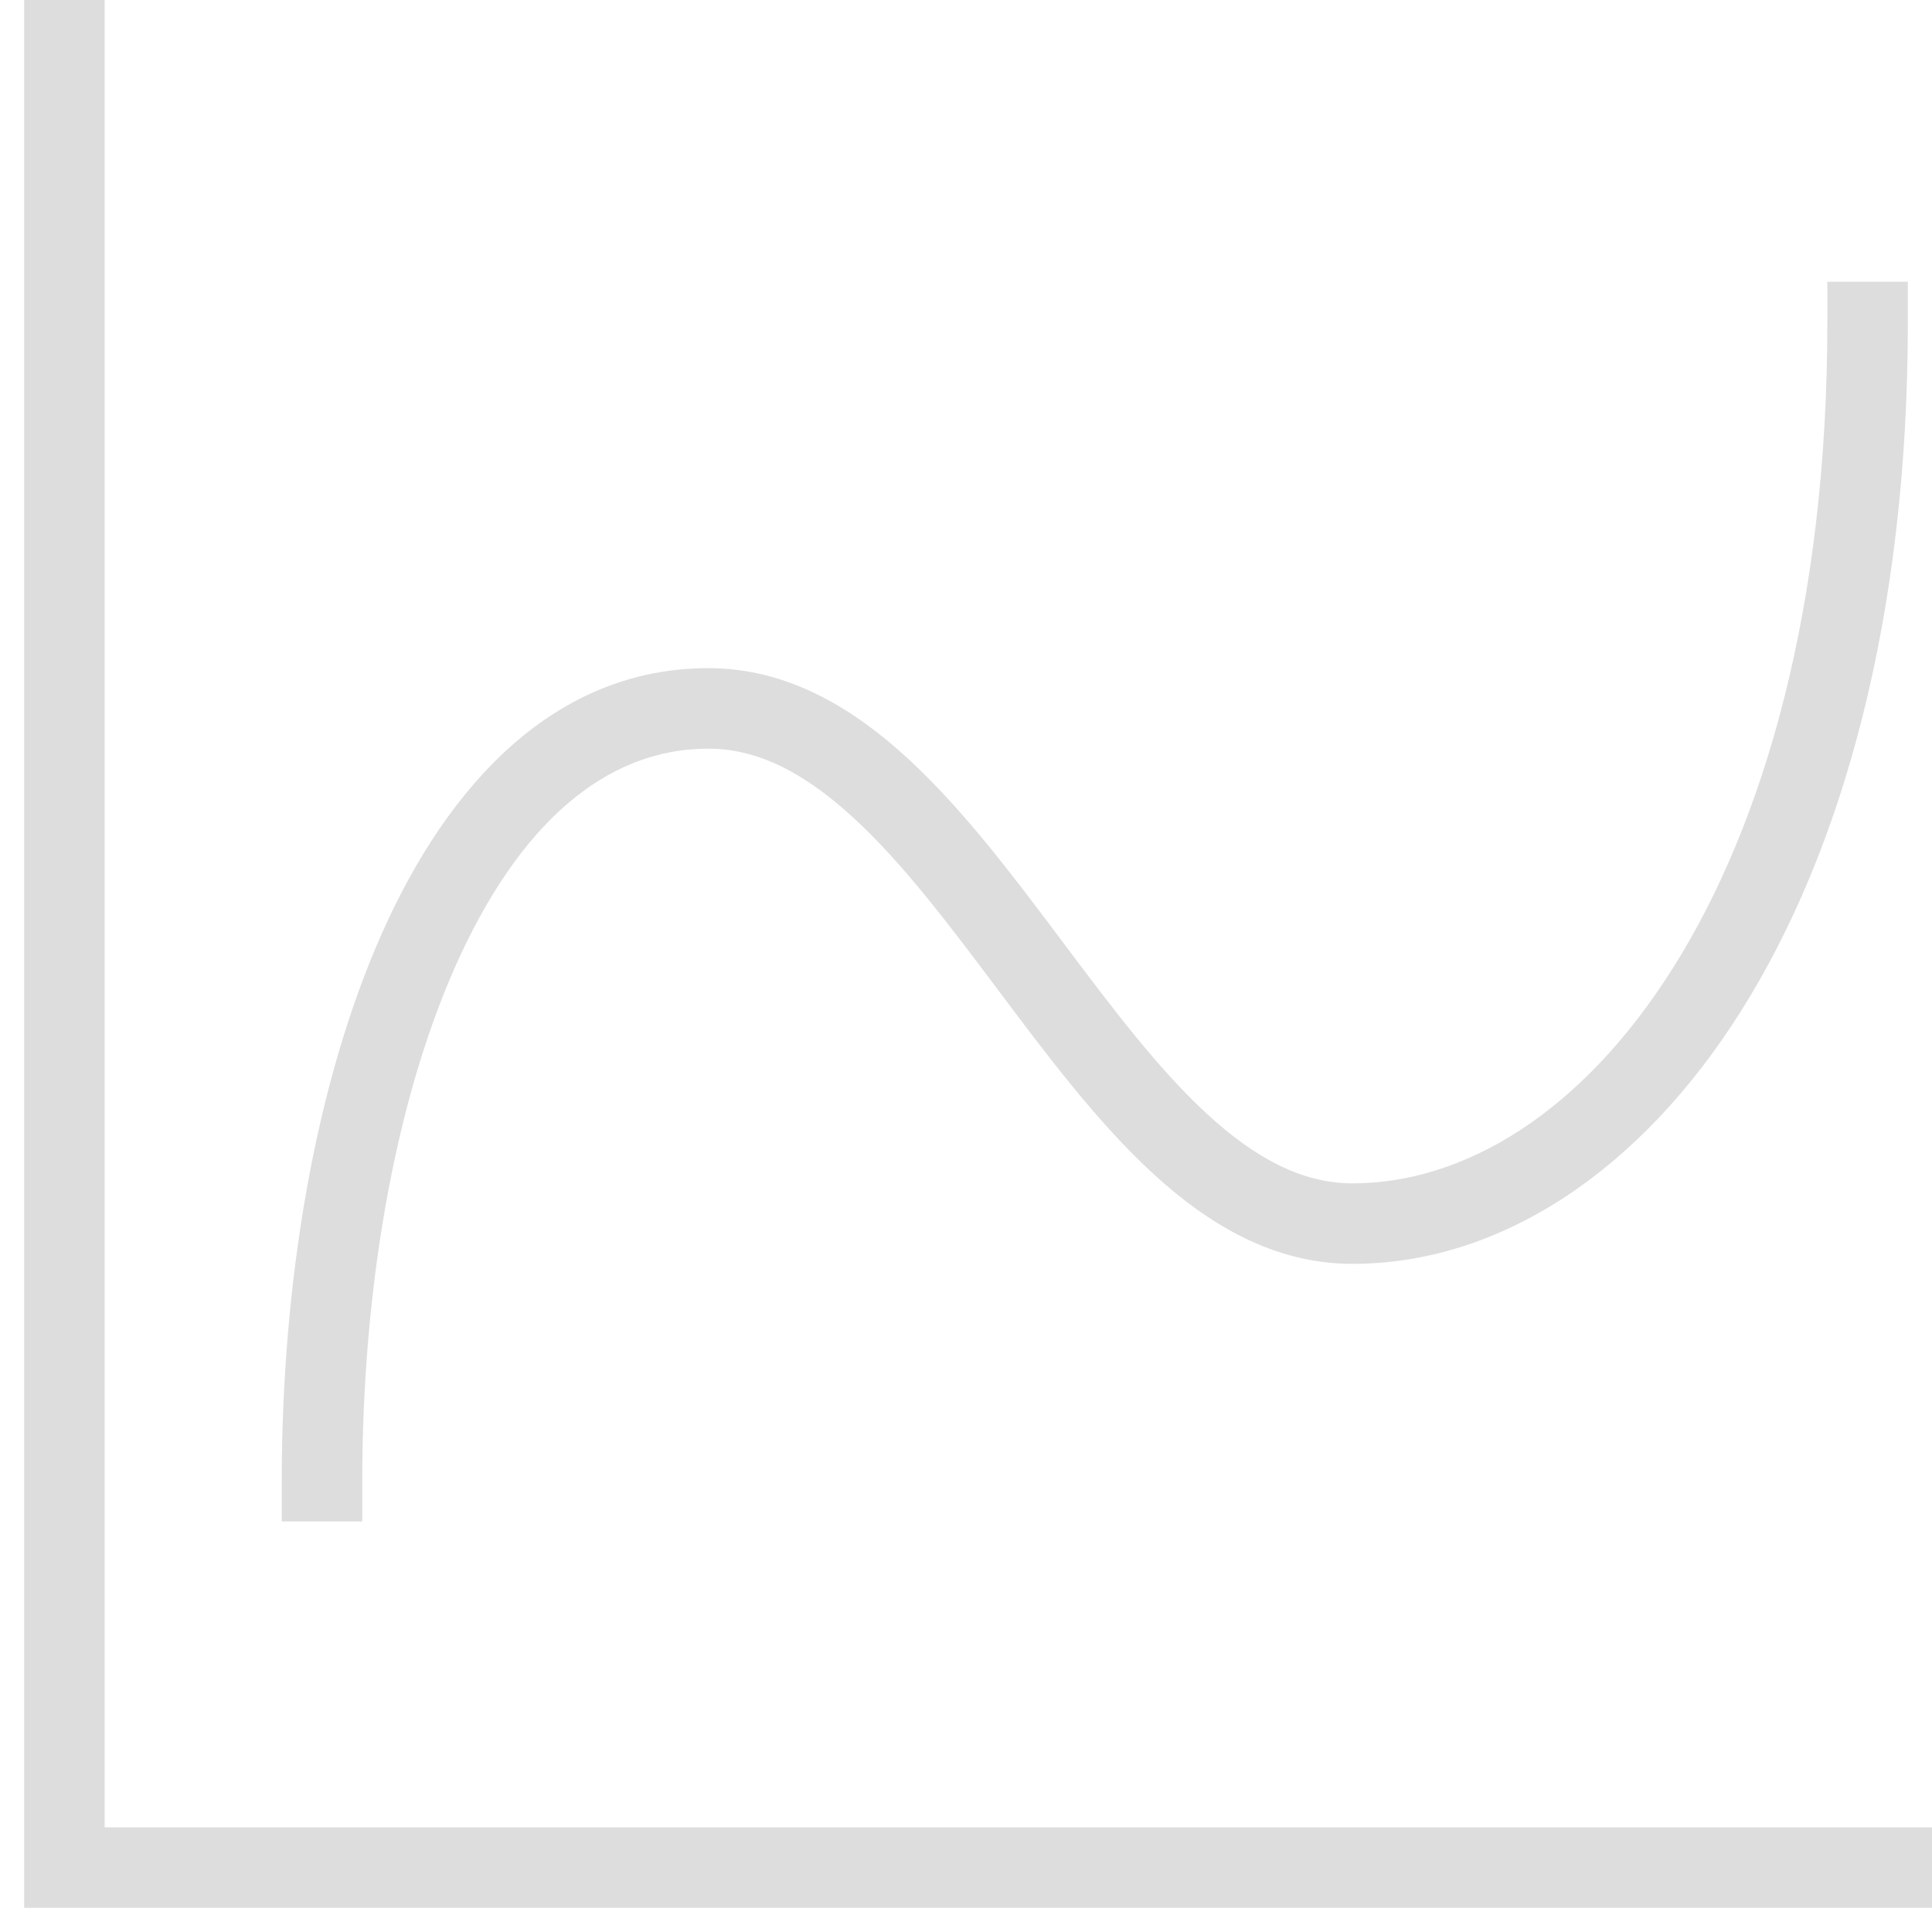
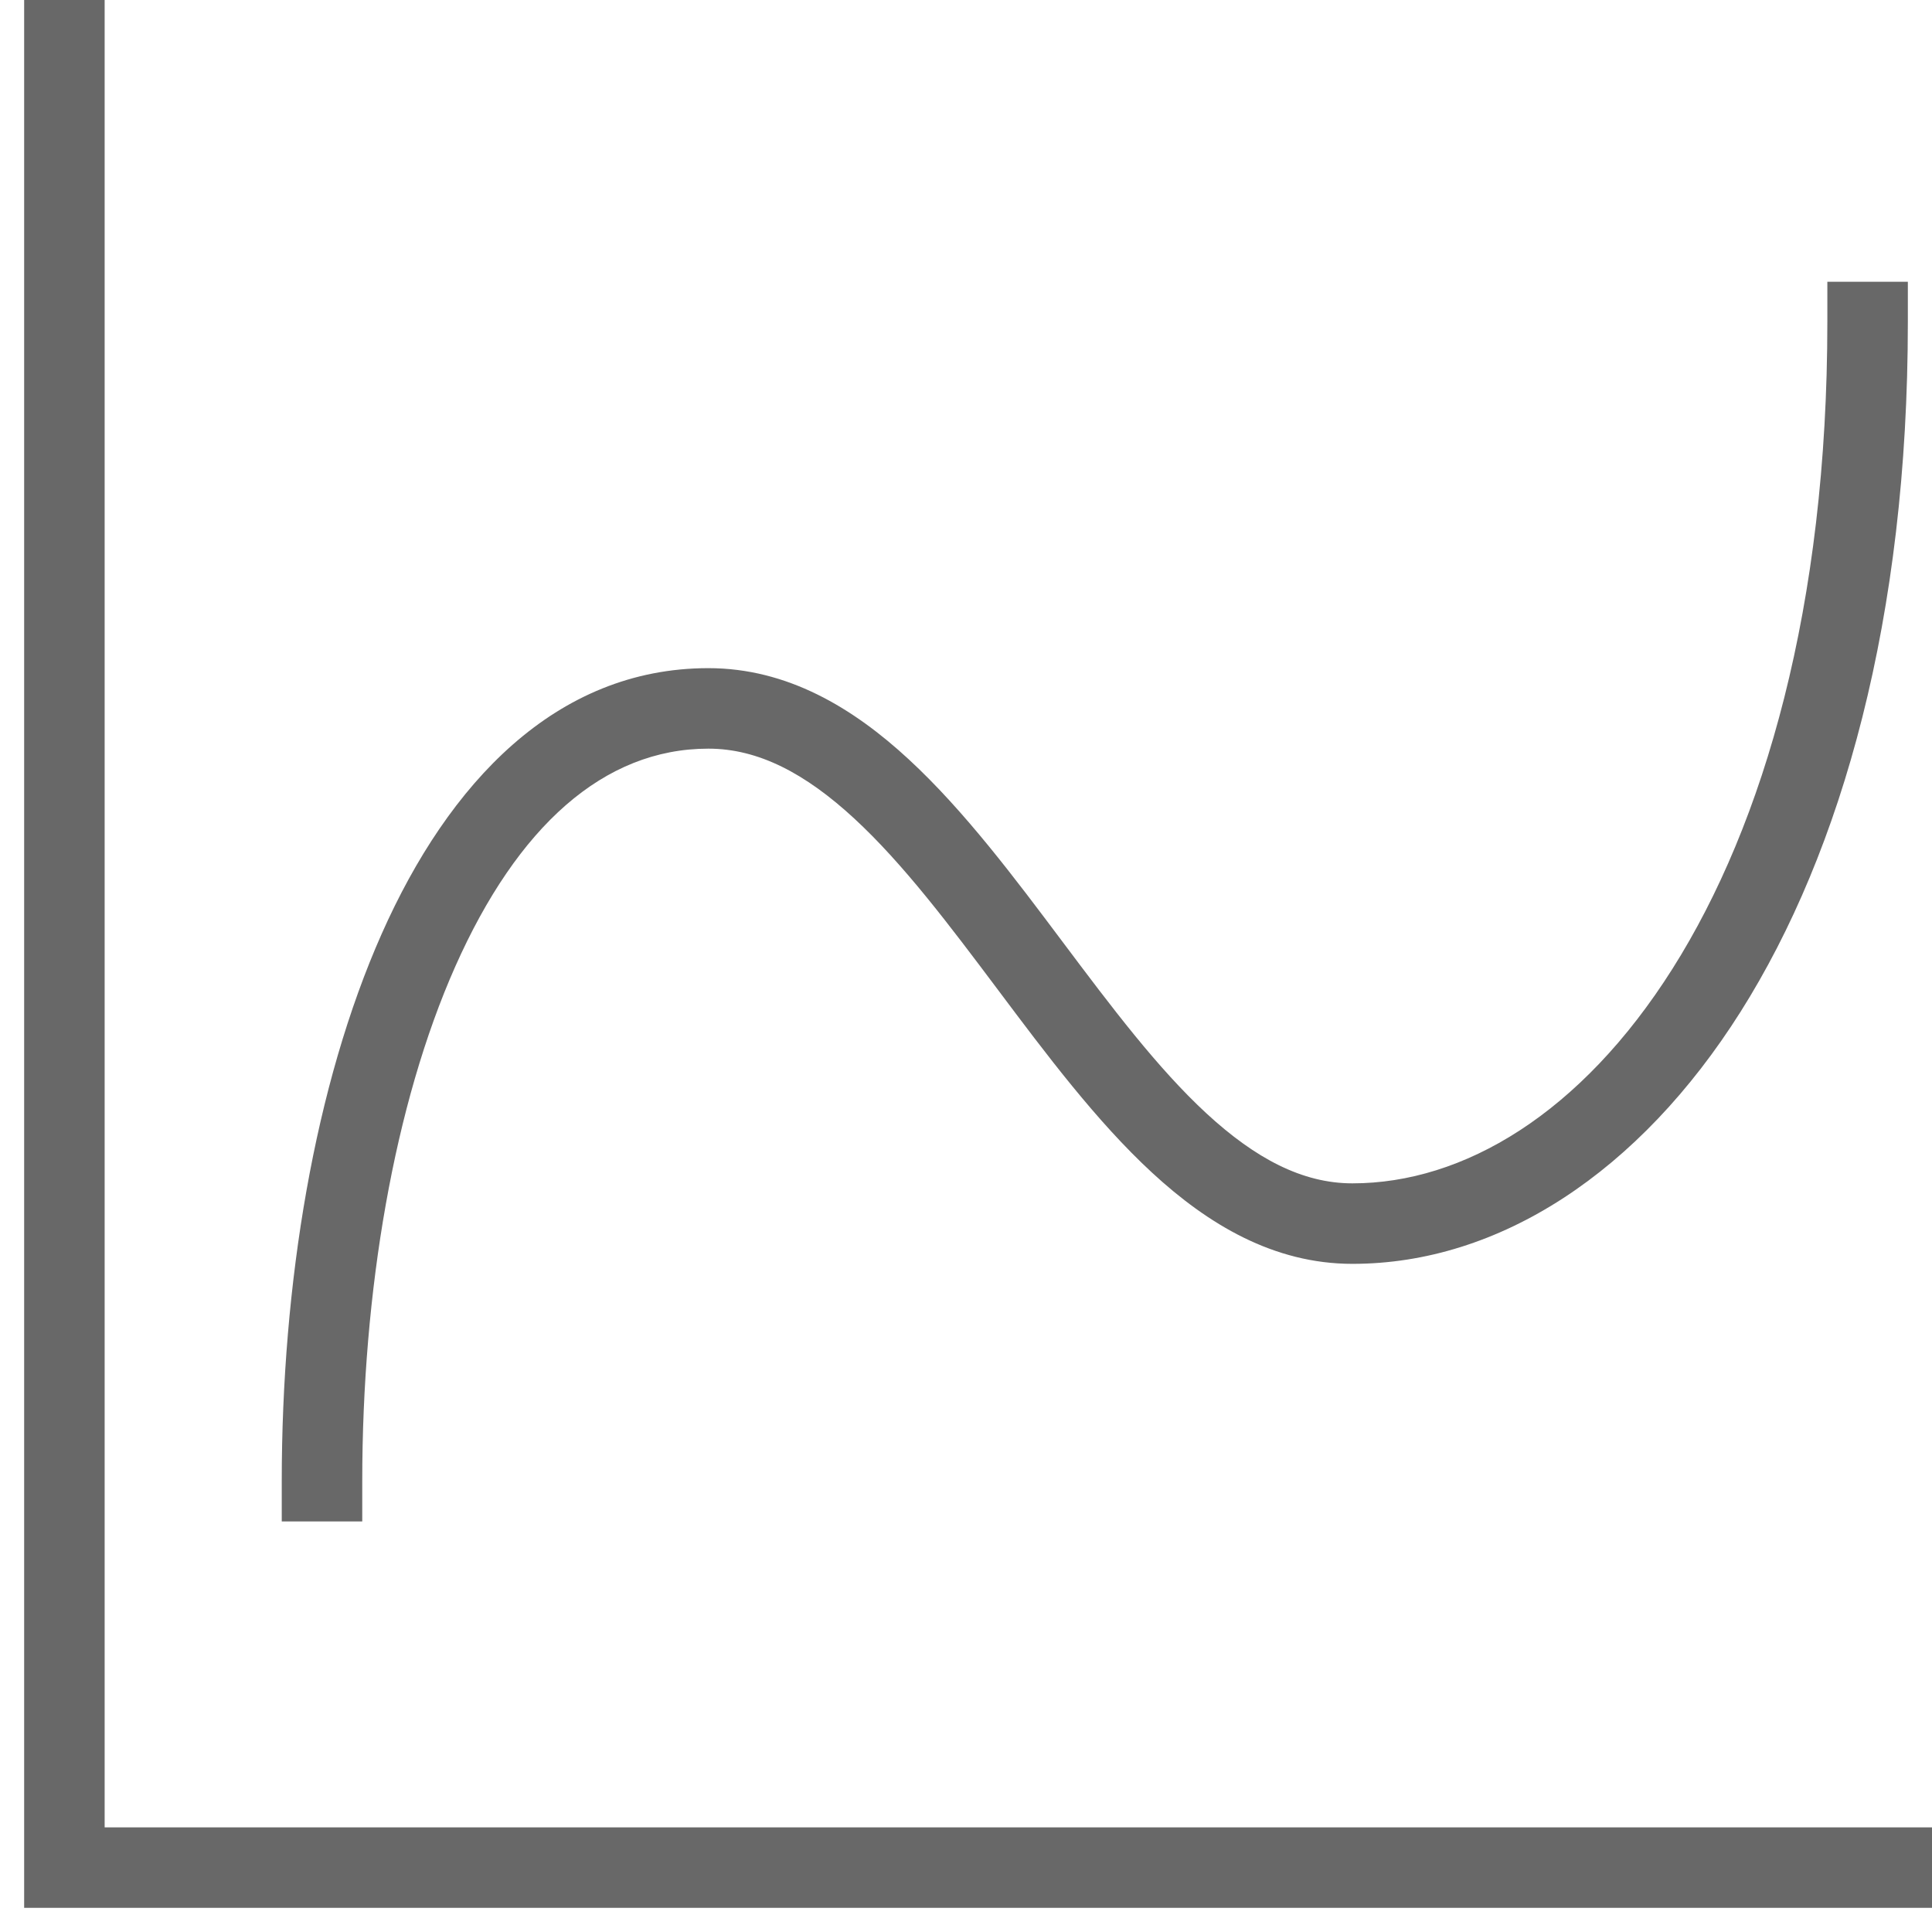
<svg xmlns="http://www.w3.org/2000/svg" width="24" height="24" viewBox="0 0 24 24" fill="none">
-   <path d="M0.8 23.2H0.3V23.7H0.8V23.2ZM3.5 18.4V18.9H4.5V18.4H3.5ZM23.7 4V3.5H22.7V4H23.7ZM0.3 0V23.2H1.3V0H0.3ZM0.8 23.7H24V22.7H0.8V23.7ZM4.5 18.4C4.5 16.046 4.894 13.72 5.657 12.003C6.428 10.269 7.498 9.3 8.8 9.3V8.3C6.902 8.3 5.572 9.731 4.743 11.597C3.906 13.48 3.5 15.954 3.5 18.4H4.5ZM8.8 9.3C9.421 9.3 10.005 9.608 10.611 10.167C11.221 10.73 11.793 11.491 12.4 12.3C12.993 13.091 13.621 13.93 14.311 14.567C15.005 15.208 15.821 15.7 16.8 15.7V14.7C16.179 14.7 15.596 14.392 14.989 13.833C14.379 13.27 13.807 12.509 13.2 11.7C12.607 10.909 11.979 10.07 11.289 9.433C10.596 8.792 9.779 8.3 8.8 8.3V9.3ZM16.8 15.7C18.623 15.7 20.363 14.562 21.623 12.567C22.885 10.568 23.7 7.669 23.7 4H22.7C22.7 7.531 21.915 10.232 20.777 12.033C19.637 13.838 18.177 14.7 16.8 14.7V15.7Z" fill="#DDDDDD" />
+   <path d="M0.8 23.2H0.3V23.7H0.8V23.2ZM3.5 18.4V18.9H4.5V18.4H3.5ZM23.7 4V3.5H22.7V4H23.7ZM0.3 0V23.2H1.3V0H0.3ZM0.8 23.7H24V22.7H0.8V23.7ZM4.5 18.4C4.5 16.046 4.894 13.72 5.657 12.003C6.428 10.269 7.498 9.3 8.8 9.3V8.3C6.902 8.3 5.572 9.731 4.743 11.597C3.906 13.48 3.5 15.954 3.5 18.4H4.5ZM8.8 9.3C9.421 9.3 10.005 9.608 10.611 10.167C11.221 10.73 11.793 11.491 12.4 12.3C12.993 13.091 13.621 13.93 14.311 14.567C15.005 15.208 15.821 15.7 16.8 15.7V14.7C16.179 14.7 15.596 14.392 14.989 13.833C14.379 13.27 13.807 12.509 13.2 11.7C12.607 10.909 11.979 10.07 11.289 9.433C10.596 8.792 9.779 8.3 8.8 8.3V9.3ZM16.8 15.7C18.623 15.7 20.363 14.562 21.623 12.567C22.885 10.568 23.7 7.669 23.7 4H22.7C22.7 7.531 21.915 10.232 20.777 12.033C19.637 13.838 18.177 14.7 16.8 14.7V15.7Z" fill="#686868" />
</svg>
